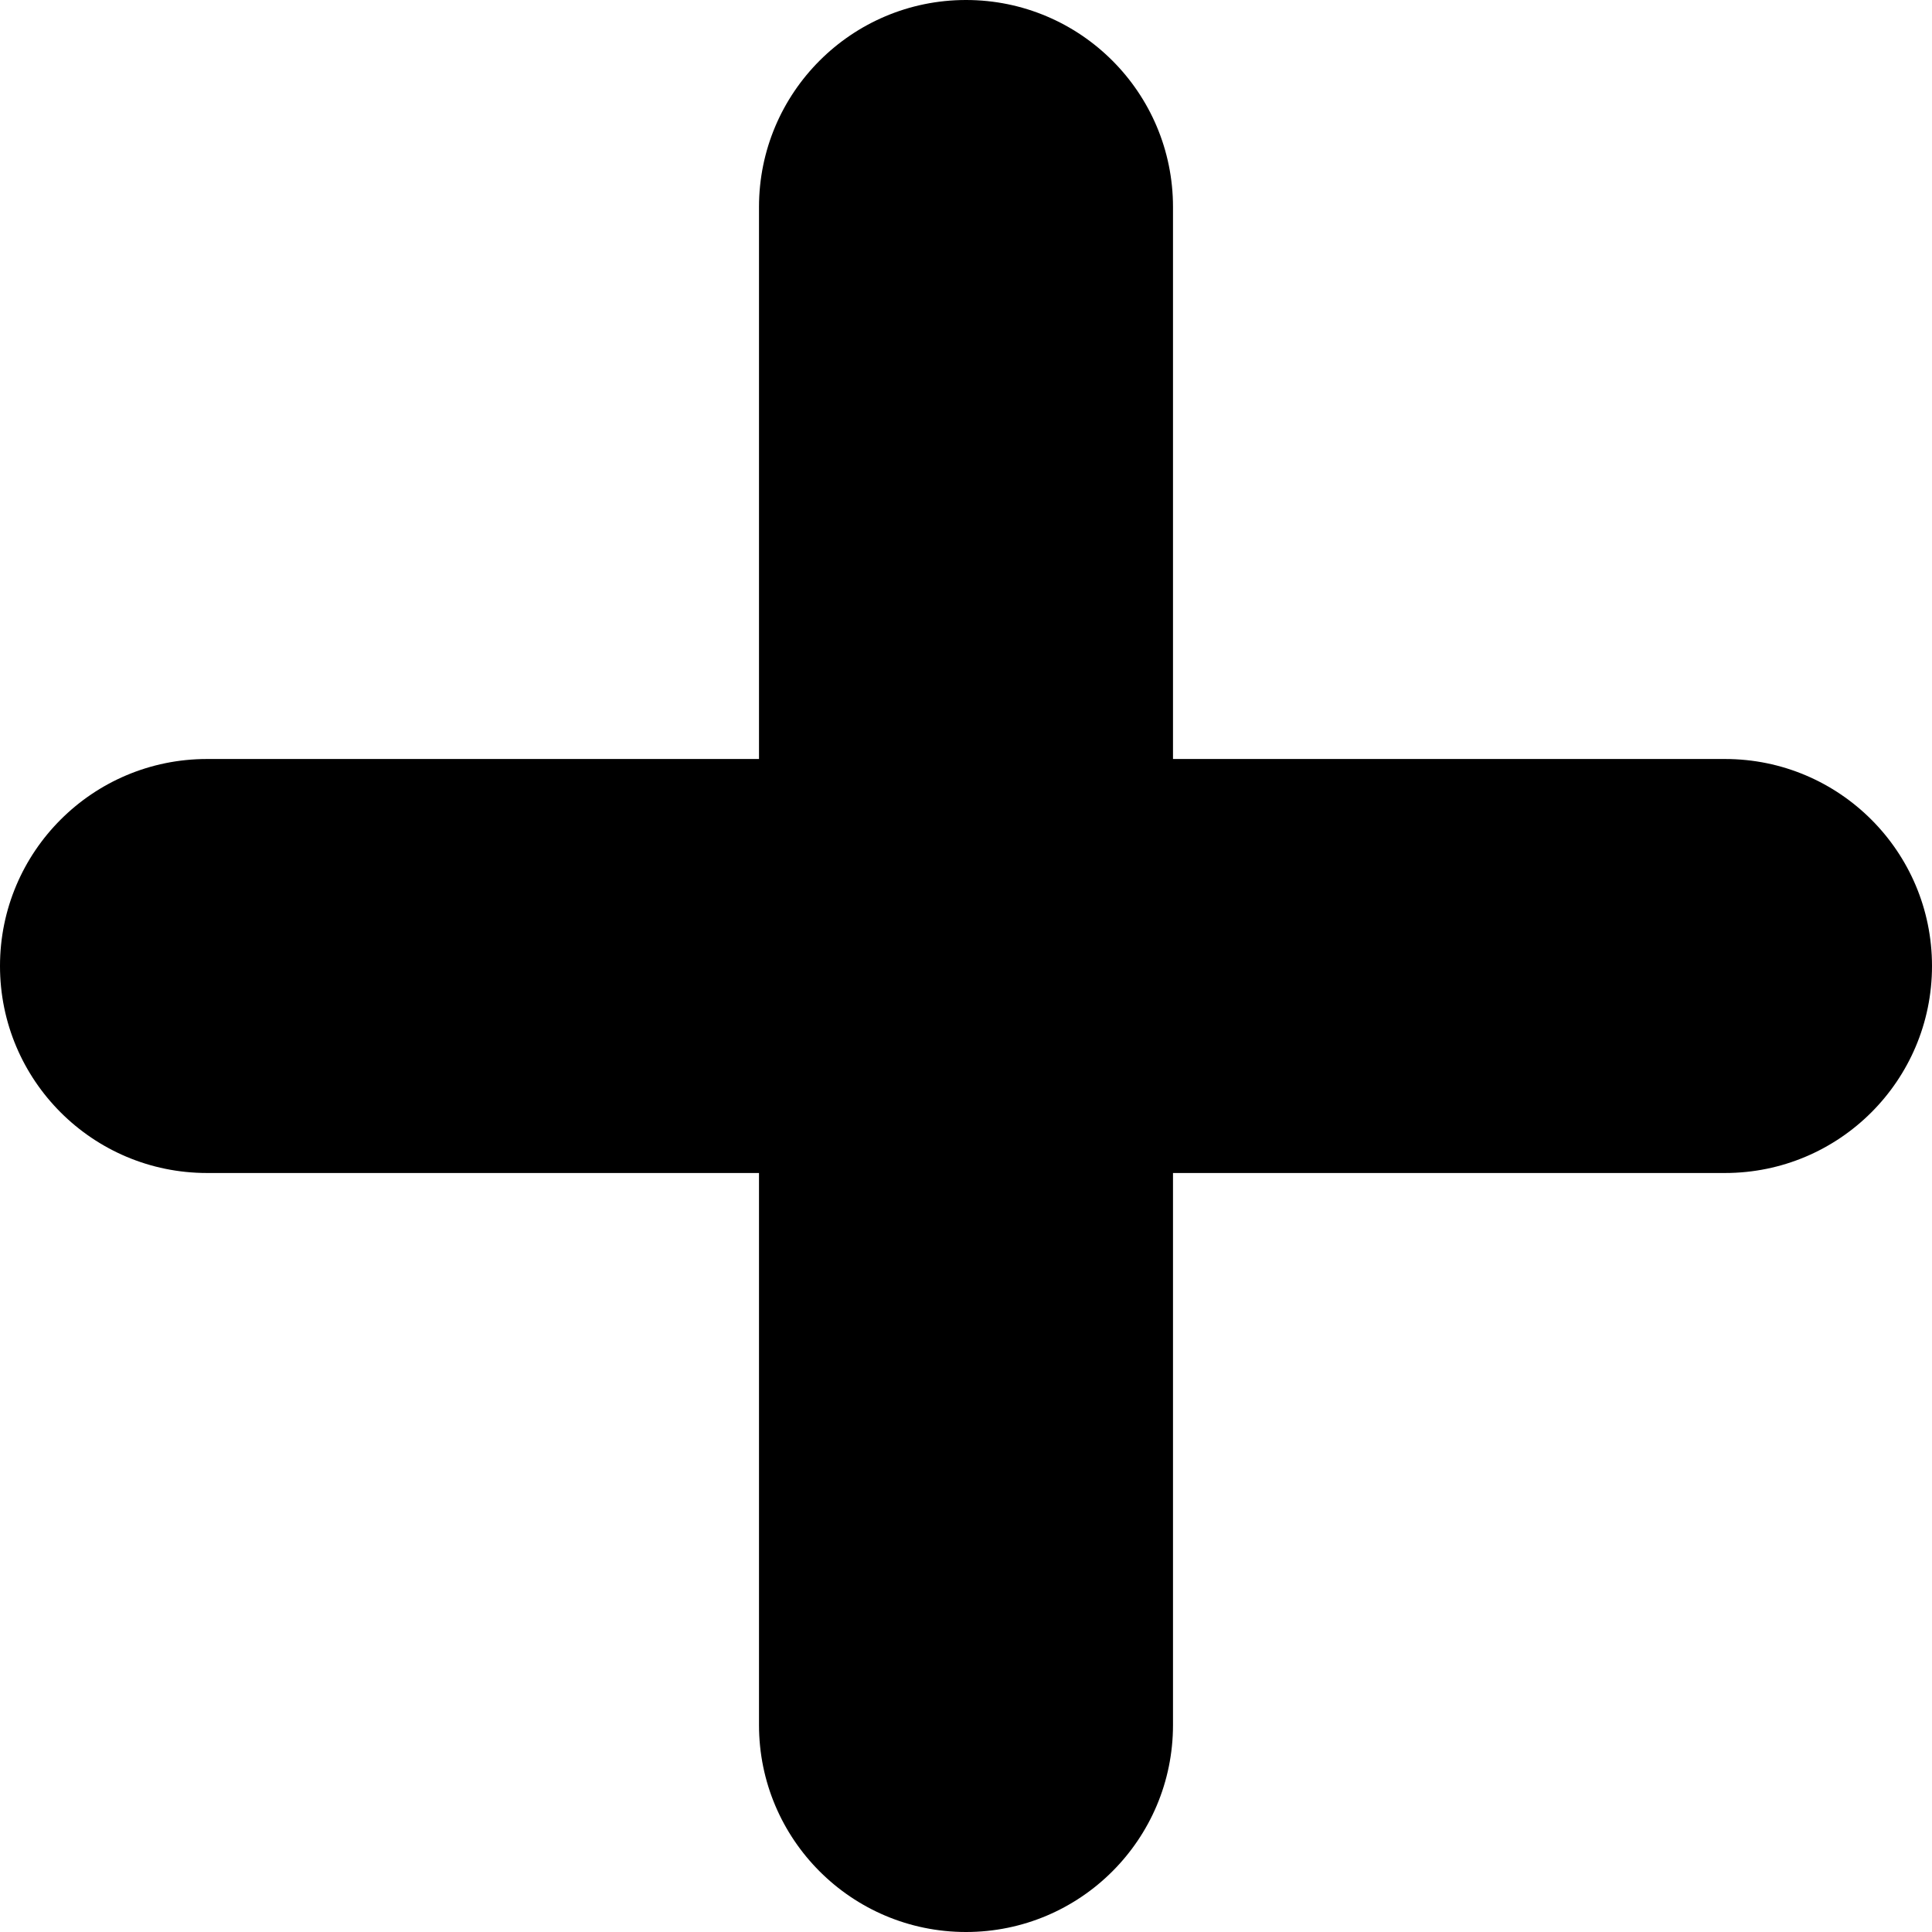
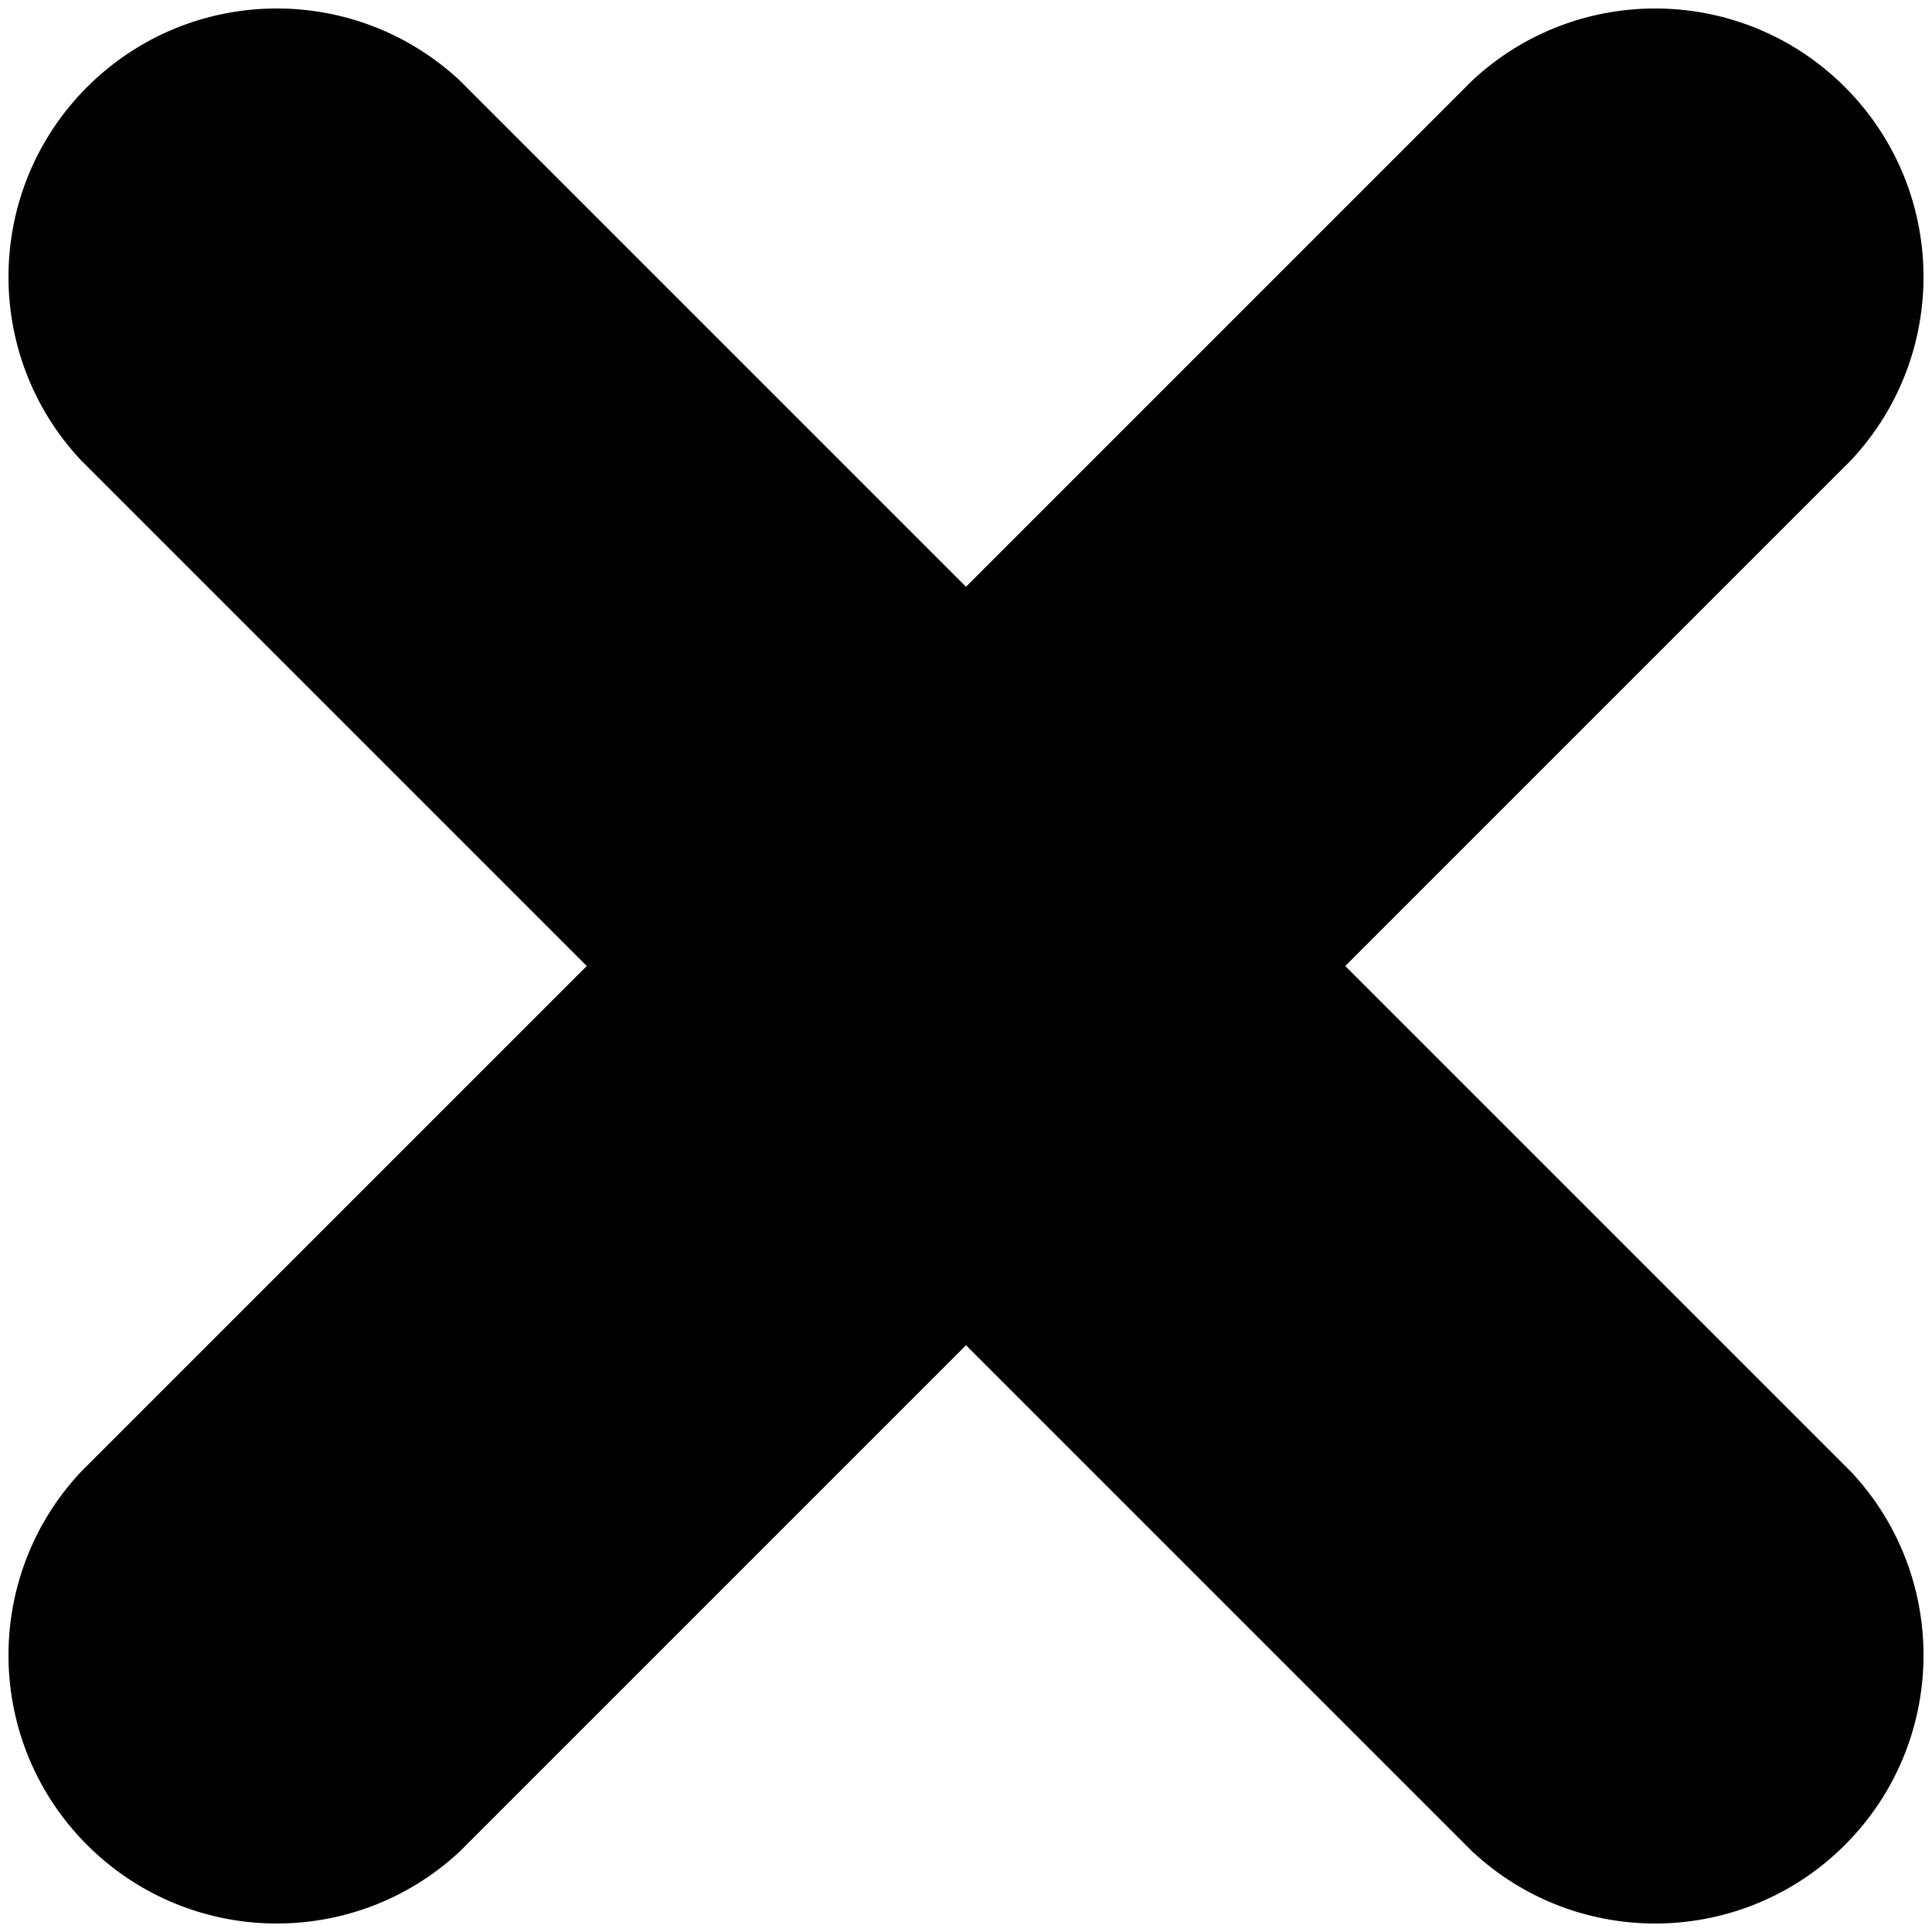
- <svg xmlns="http://www.w3.org/2000/svg" viewBox="0 0 140 140">
-   <path fill-rule="evenodd" d="M55 55V15a15 15 0 0 1 30 0v40h40a15 15 0 0 1 0 30H85v40a15 15 0 0 1-30 0V85H15a15 15 0 0 1 0-30h40z" />
+ <svg xmlns="http://www.w3.org/2000/svg" viewBox="0 0 108 108">
+   <path fill-rule="evenodd" d="M54 32.8L82.3 4.5a15 15 0 0 1 21.2 21.2L75.2 54l28.3 28.3a15 15 0 0 1-21.2 21.2L54 75.2l-28.3 28.3A15 15 0 0 1 4.5 82.3L32.8 54 4.5 25.7A15 15 0 0 1 25.7 4.5L54 32.8z" />
</svg>
